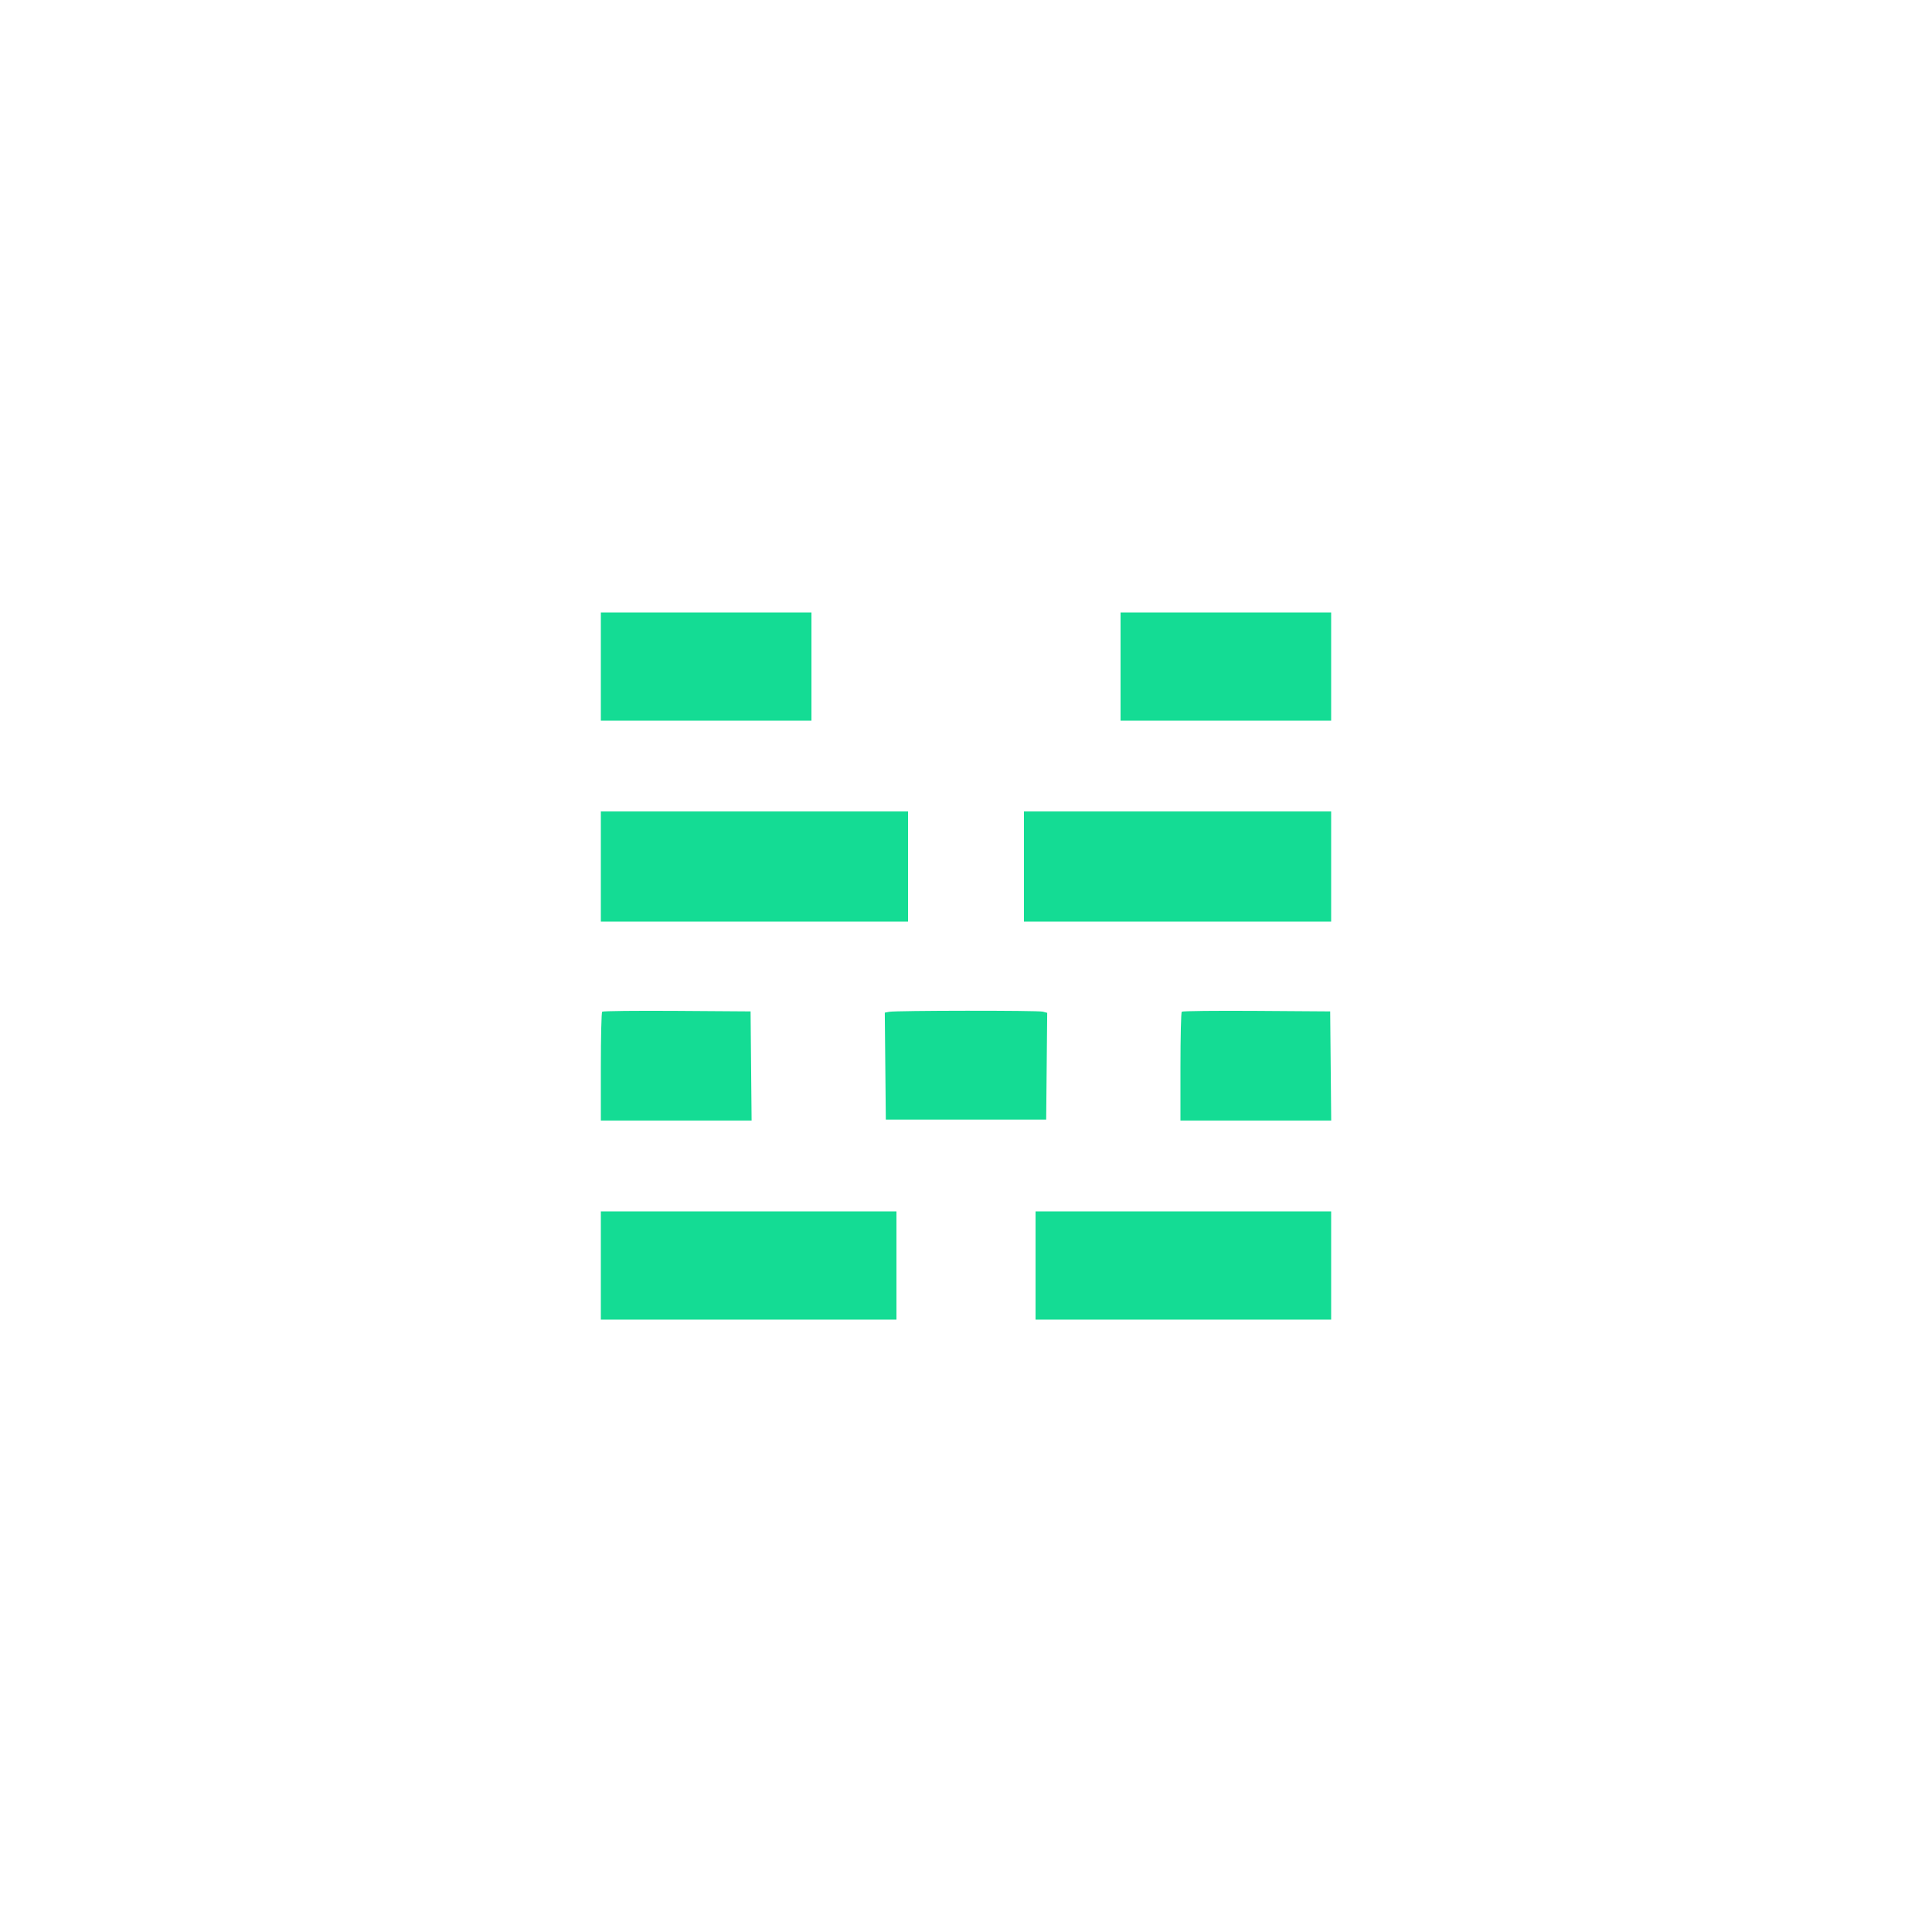
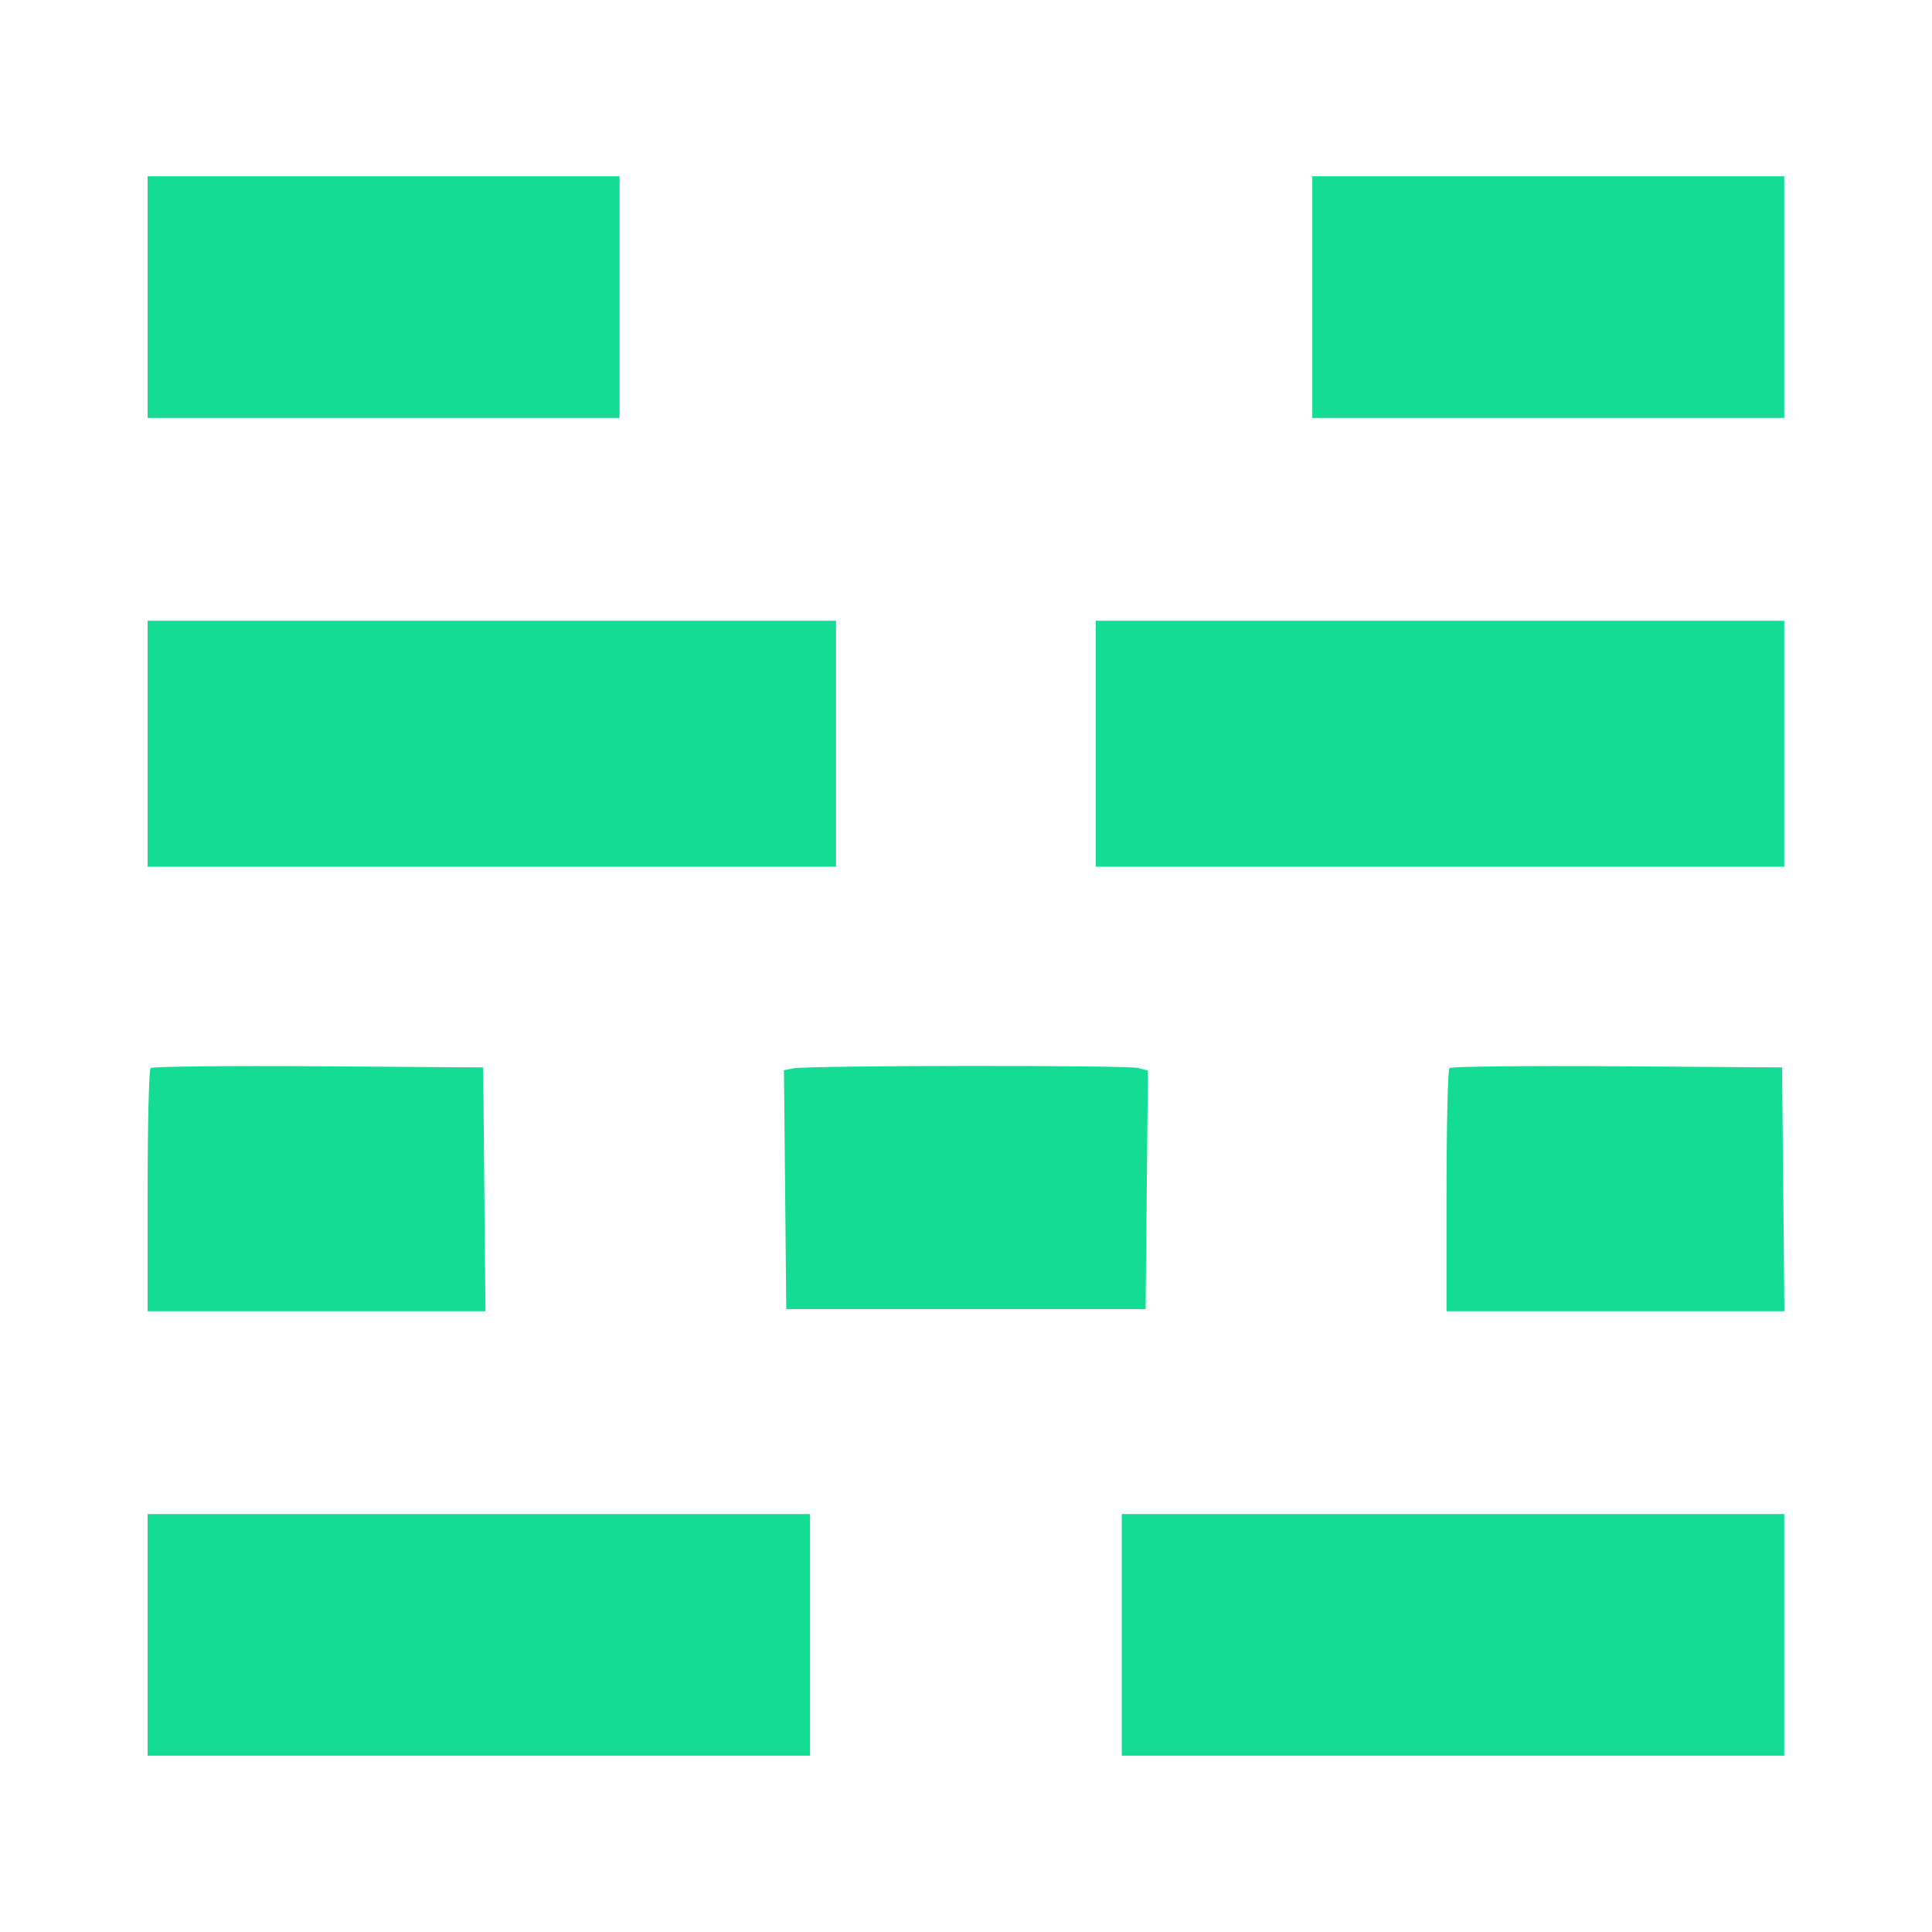
<svg xmlns="http://www.w3.org/2000/svg" id="svg" version="1.1" width="400" height="400" viewBox="0, 0, 400,400">
-   <g id="svgg">
+   <g id="svgg" style="" transform="matrix(2.24105, 0, 0, 2.233629, -248.2235, -246.7258)">
    <path id="path0" d="M124.400 138.000 L 124.400 149.200 146.200 149.200 L 168.000 149.200 168.000 138.000 L 168.000 126.800 146.200 126.800 L 124.400 126.800 124.400 138.000 M232.000 138.000 L 232.000 149.200 253.800 149.200 L 275.600 149.200 275.600 138.000 L 275.600 126.800 253.800 126.800 L 232.000 126.800 232.000 138.000 M124.400 179.400 L 124.400 190.800 156.200 190.800 L 188.000 190.800 188.000 179.400 L 188.000 168.000 156.200 168.000 L 124.400 168.000 124.400 179.400 M212.000 179.400 L 212.000 190.800 243.800 190.800 L 275.600 190.800 275.600 179.400 L 275.600 168.000 243.800 168.000 L 212.000 168.000 212.000 179.400 M124.671 209.462 C 124.522 209.611,124.400 214.743,124.400 220.867 L 124.400 232.000 140.006 232.000 L 155.612 232.000 155.506 220.700 L 155.400 209.400 140.171 209.295 C 131.796 209.238,124.821 209.313,124.671 209.462 M184.094 209.483 L 183.187 209.657 183.294 220.729 L 183.400 231.800 200.000 231.800 L 216.600 231.800 216.706 220.748 L 216.812 209.697 215.906 209.454 C 214.894 209.182,185.517 209.210,184.094 209.483 M244.671 209.462 C 244.522 209.611,244.400 214.743,244.400 220.867 L 244.400 232.000 260.006 232.000 L 275.612 232.000 275.506 220.700 L 275.400 209.400 260.171 209.295 C 251.796 209.238,244.821 209.313,244.671 209.462 M124.400 262.000 L 124.400 273.200 155.000 273.200 L 185.600 273.200 185.600 262.000 L 185.600 250.800 155.000 250.800 L 124.400 250.800 124.400 262.000 M214.400 262.000 L 214.400 273.200 245.000 273.200 L 275.600 273.200 275.600 262.000 L 275.600 250.800 245.000 250.800 L 214.400 250.800 214.400 262.000 " stroke="none" fill="#14dc94" fill-rule="evenodd" />
    <path id="path1" d="" stroke="none" fill="#18dc94" fill-rule="evenodd" />
    <path id="path2" d="" stroke="none" fill="#18dc94" fill-rule="evenodd" />
    <path id="path3" d="" stroke="none" fill="#18dc94" fill-rule="evenodd" />
    <path id="path4" d="" stroke="none" fill="#18dc94" fill-rule="evenodd" />
    <path id="path5" d="" stroke="none" fill="#18dc94" fill-rule="evenodd" />
    <path id="path6" d="" stroke="none" fill="#18dc94" fill-rule="evenodd" />
    <path id="path7" d="" stroke="none" fill="#18dc94" fill-rule="evenodd" />
    <path id="path8" d="" stroke="none" fill="#18dc94" fill-rule="evenodd" />
  </g>
</svg>
